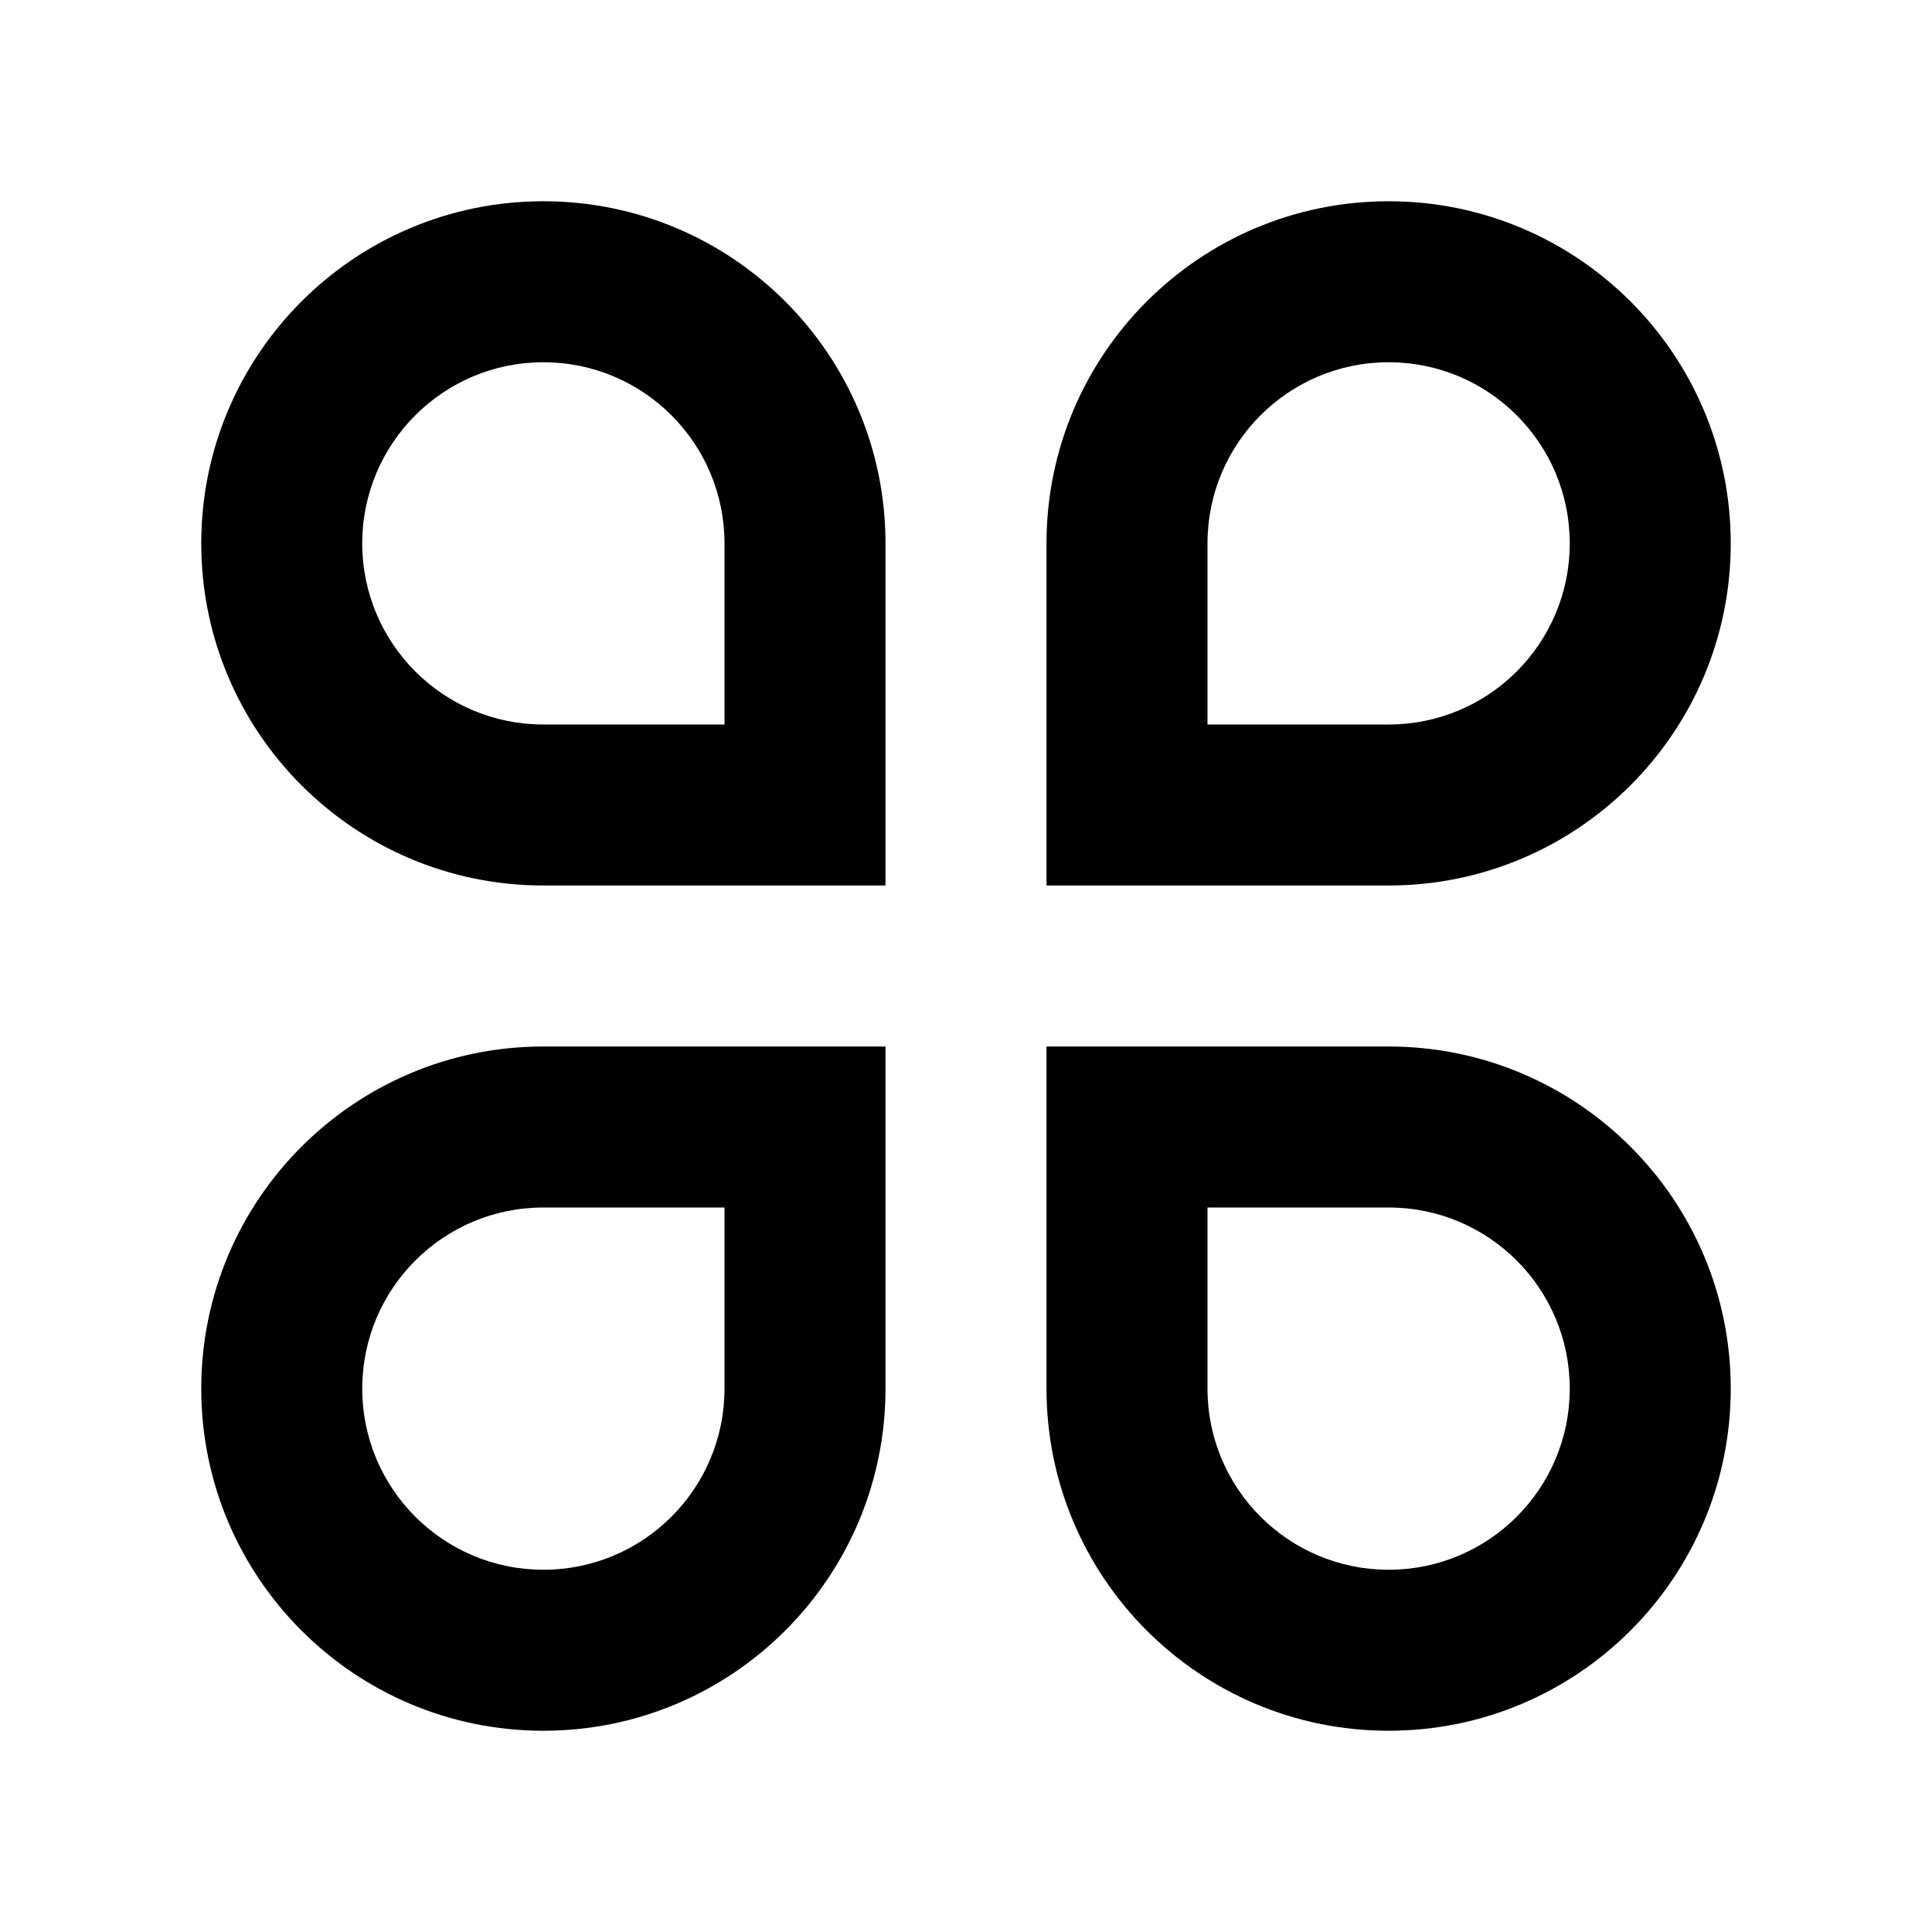
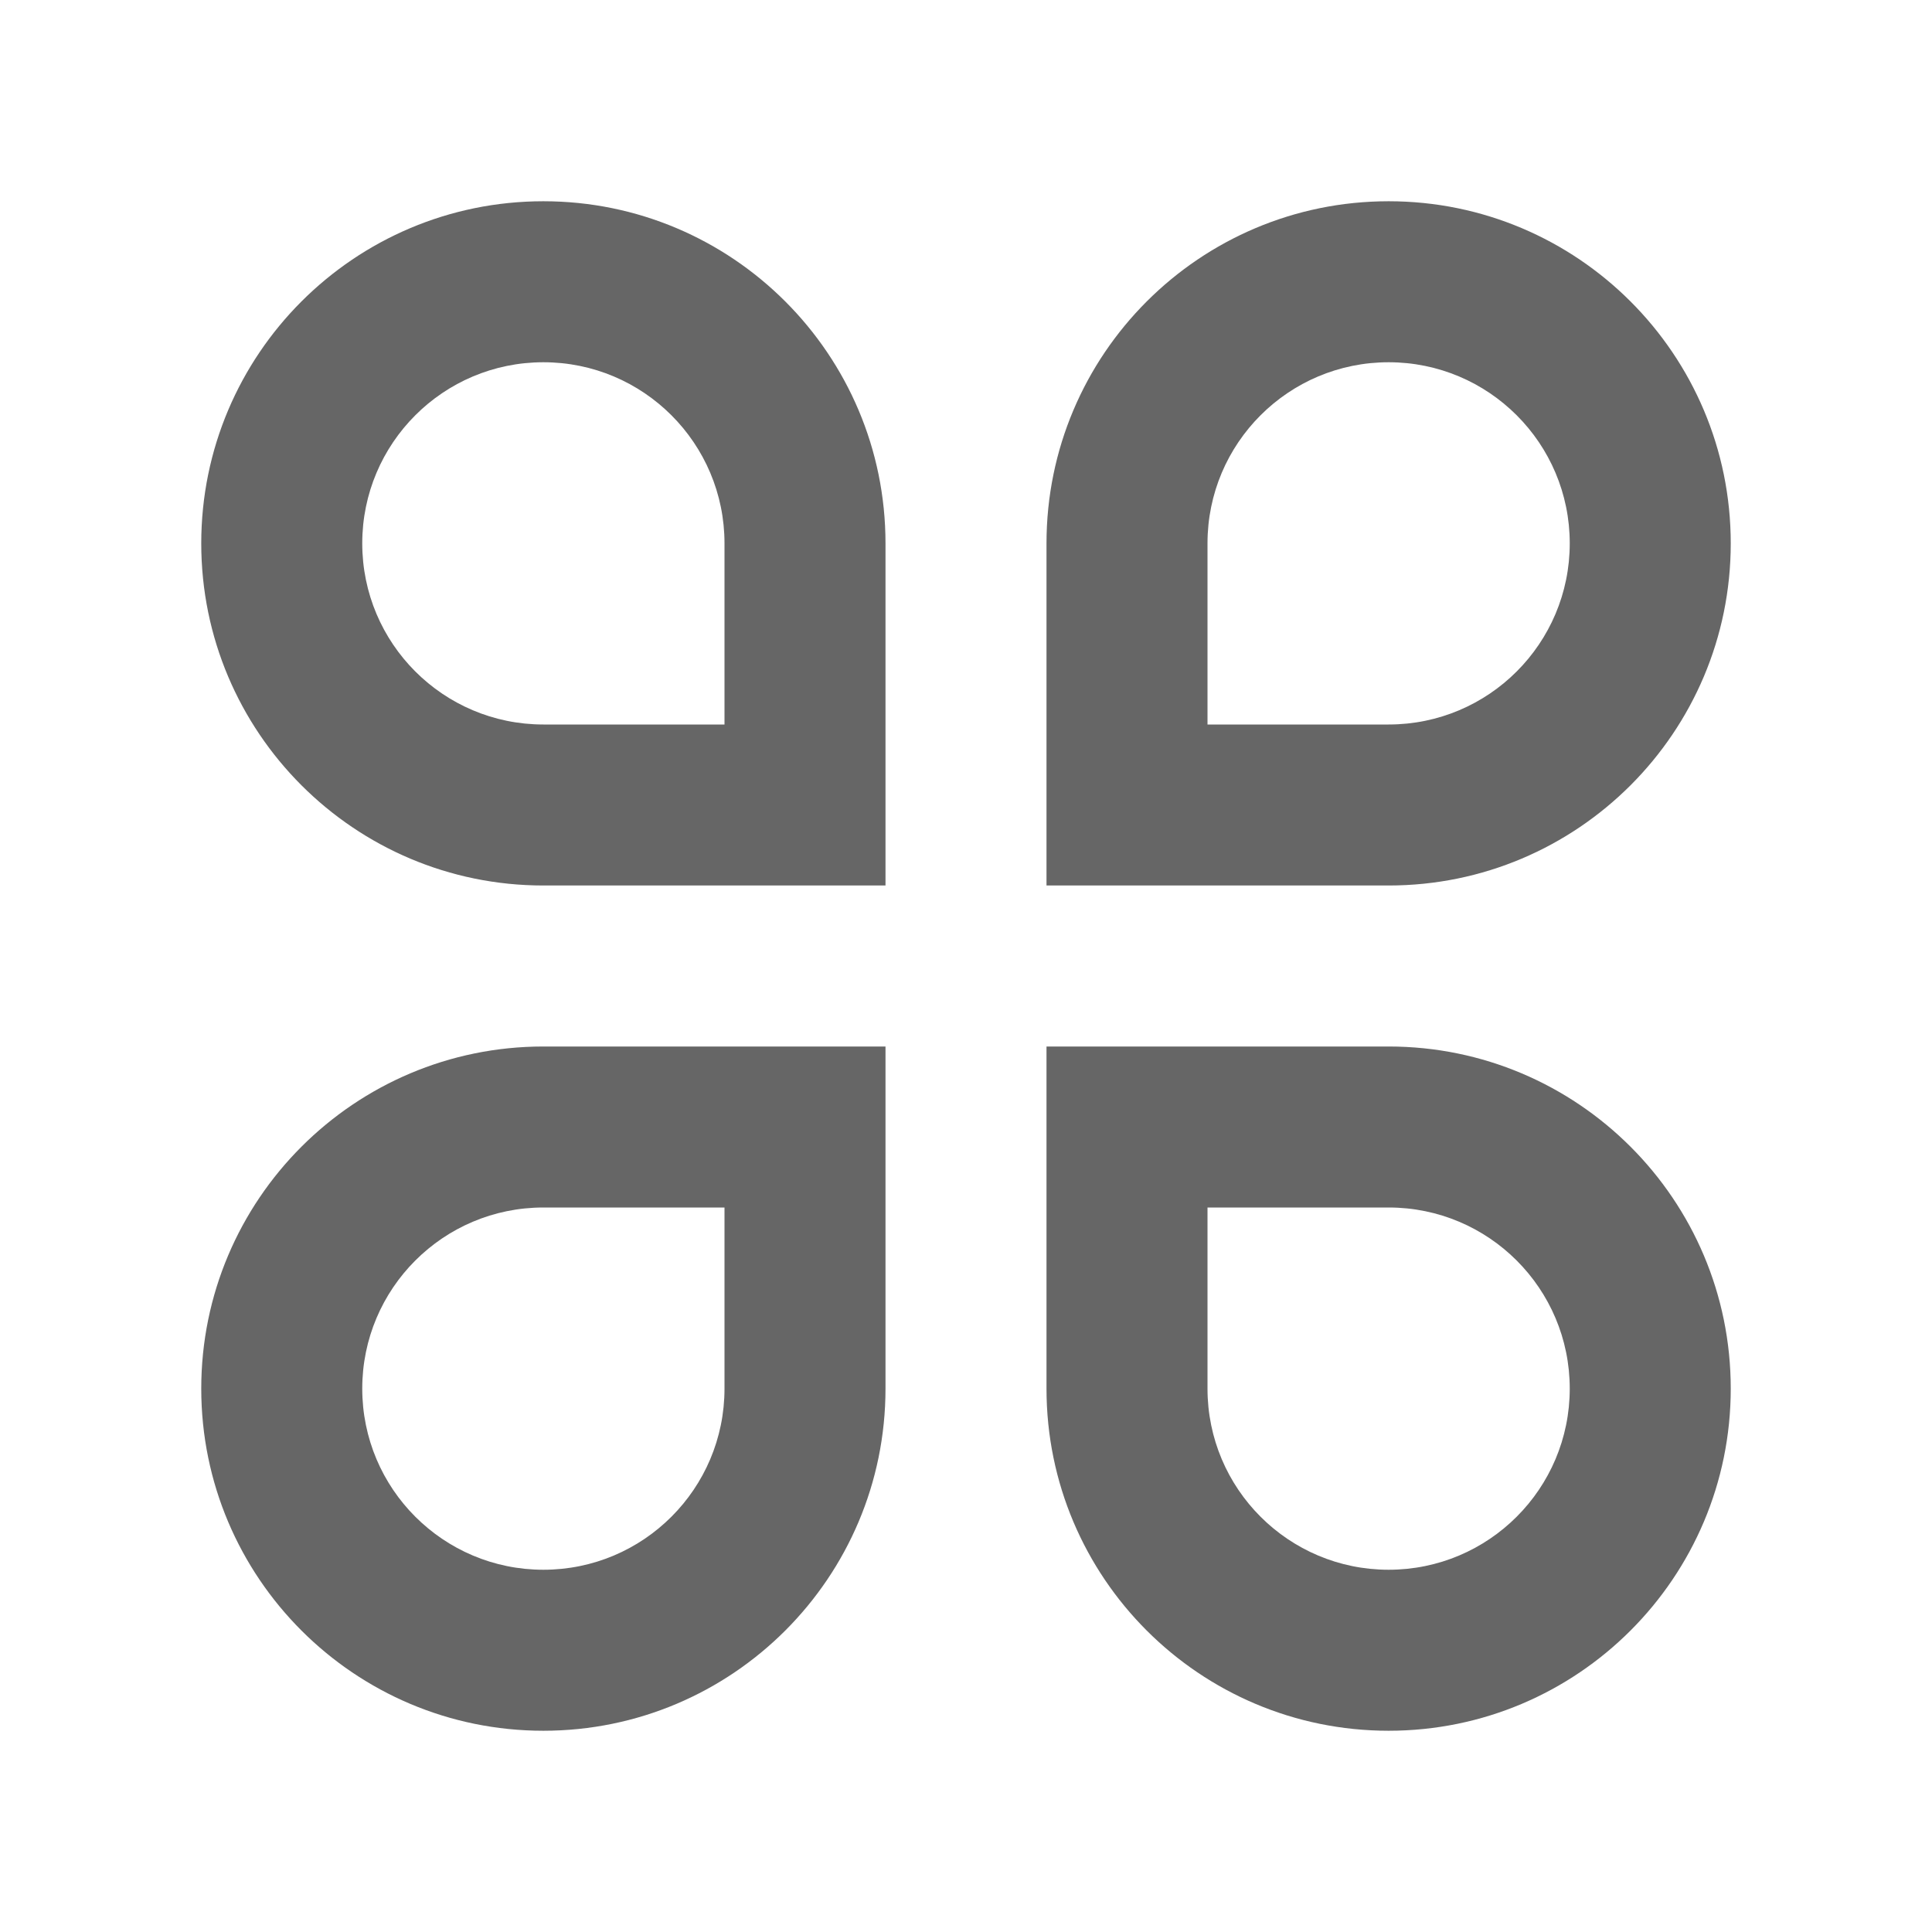
- <svg xmlns="http://www.w3.org/2000/svg" viewBox="0 0 24 24" fill="currentColor">
+ <svg xmlns="http://www.w3.org/2000/svg" viewBox="0 0 24 24" fill="#666">
  <path d="M6.75 2.5C9.097 2.5 11 4.403 11 6.75V11H6.75C4.403 11 2.5 9.097 2.5 6.75C2.5 4.403 4.403 2.5 6.75 2.5ZM9 9V6.75C9 5.507 7.993 4.5 6.75 4.5C5.507 4.5 4.5 5.507 4.5 6.75C4.5 7.993 5.507 9 6.75 9H9ZM6.75 13H11V17.25C11 19.597 9.097 21.5 6.75 21.5C4.403 21.5 2.5 19.597 2.5 17.25C2.5 14.903 4.403 13 6.75 13ZM6.75 15C5.507 15 4.5 16.007 4.5 17.25C4.5 18.493 5.507 19.5 6.75 19.5C7.993 19.5 9 18.493 9 17.25V15H6.75ZM17.25 2.5C19.597 2.5 21.5 4.403 21.5 6.75C21.5 9.097 19.597 11 17.25 11H13V6.75C13 4.403 14.903 2.5 17.25 2.5ZM17.25 9C18.493 9 19.5 7.993 19.5 6.75C19.5 5.507 18.493 4.5 17.25 4.5C16.007 4.5 15 5.507 15 6.75V9H17.25ZM13 13H17.25C19.597 13 21.5 14.903 21.5 17.25C21.5 19.597 19.597 21.5 17.25 21.5C14.903 21.5 13 19.597 13 17.25V13ZM15 15V17.25C15 18.493 16.007 19.5 17.25 19.5C18.493 19.5 19.5 18.493 19.5 17.25C19.5 16.007 18.493 15 17.25 15H15Z" />
</svg>
